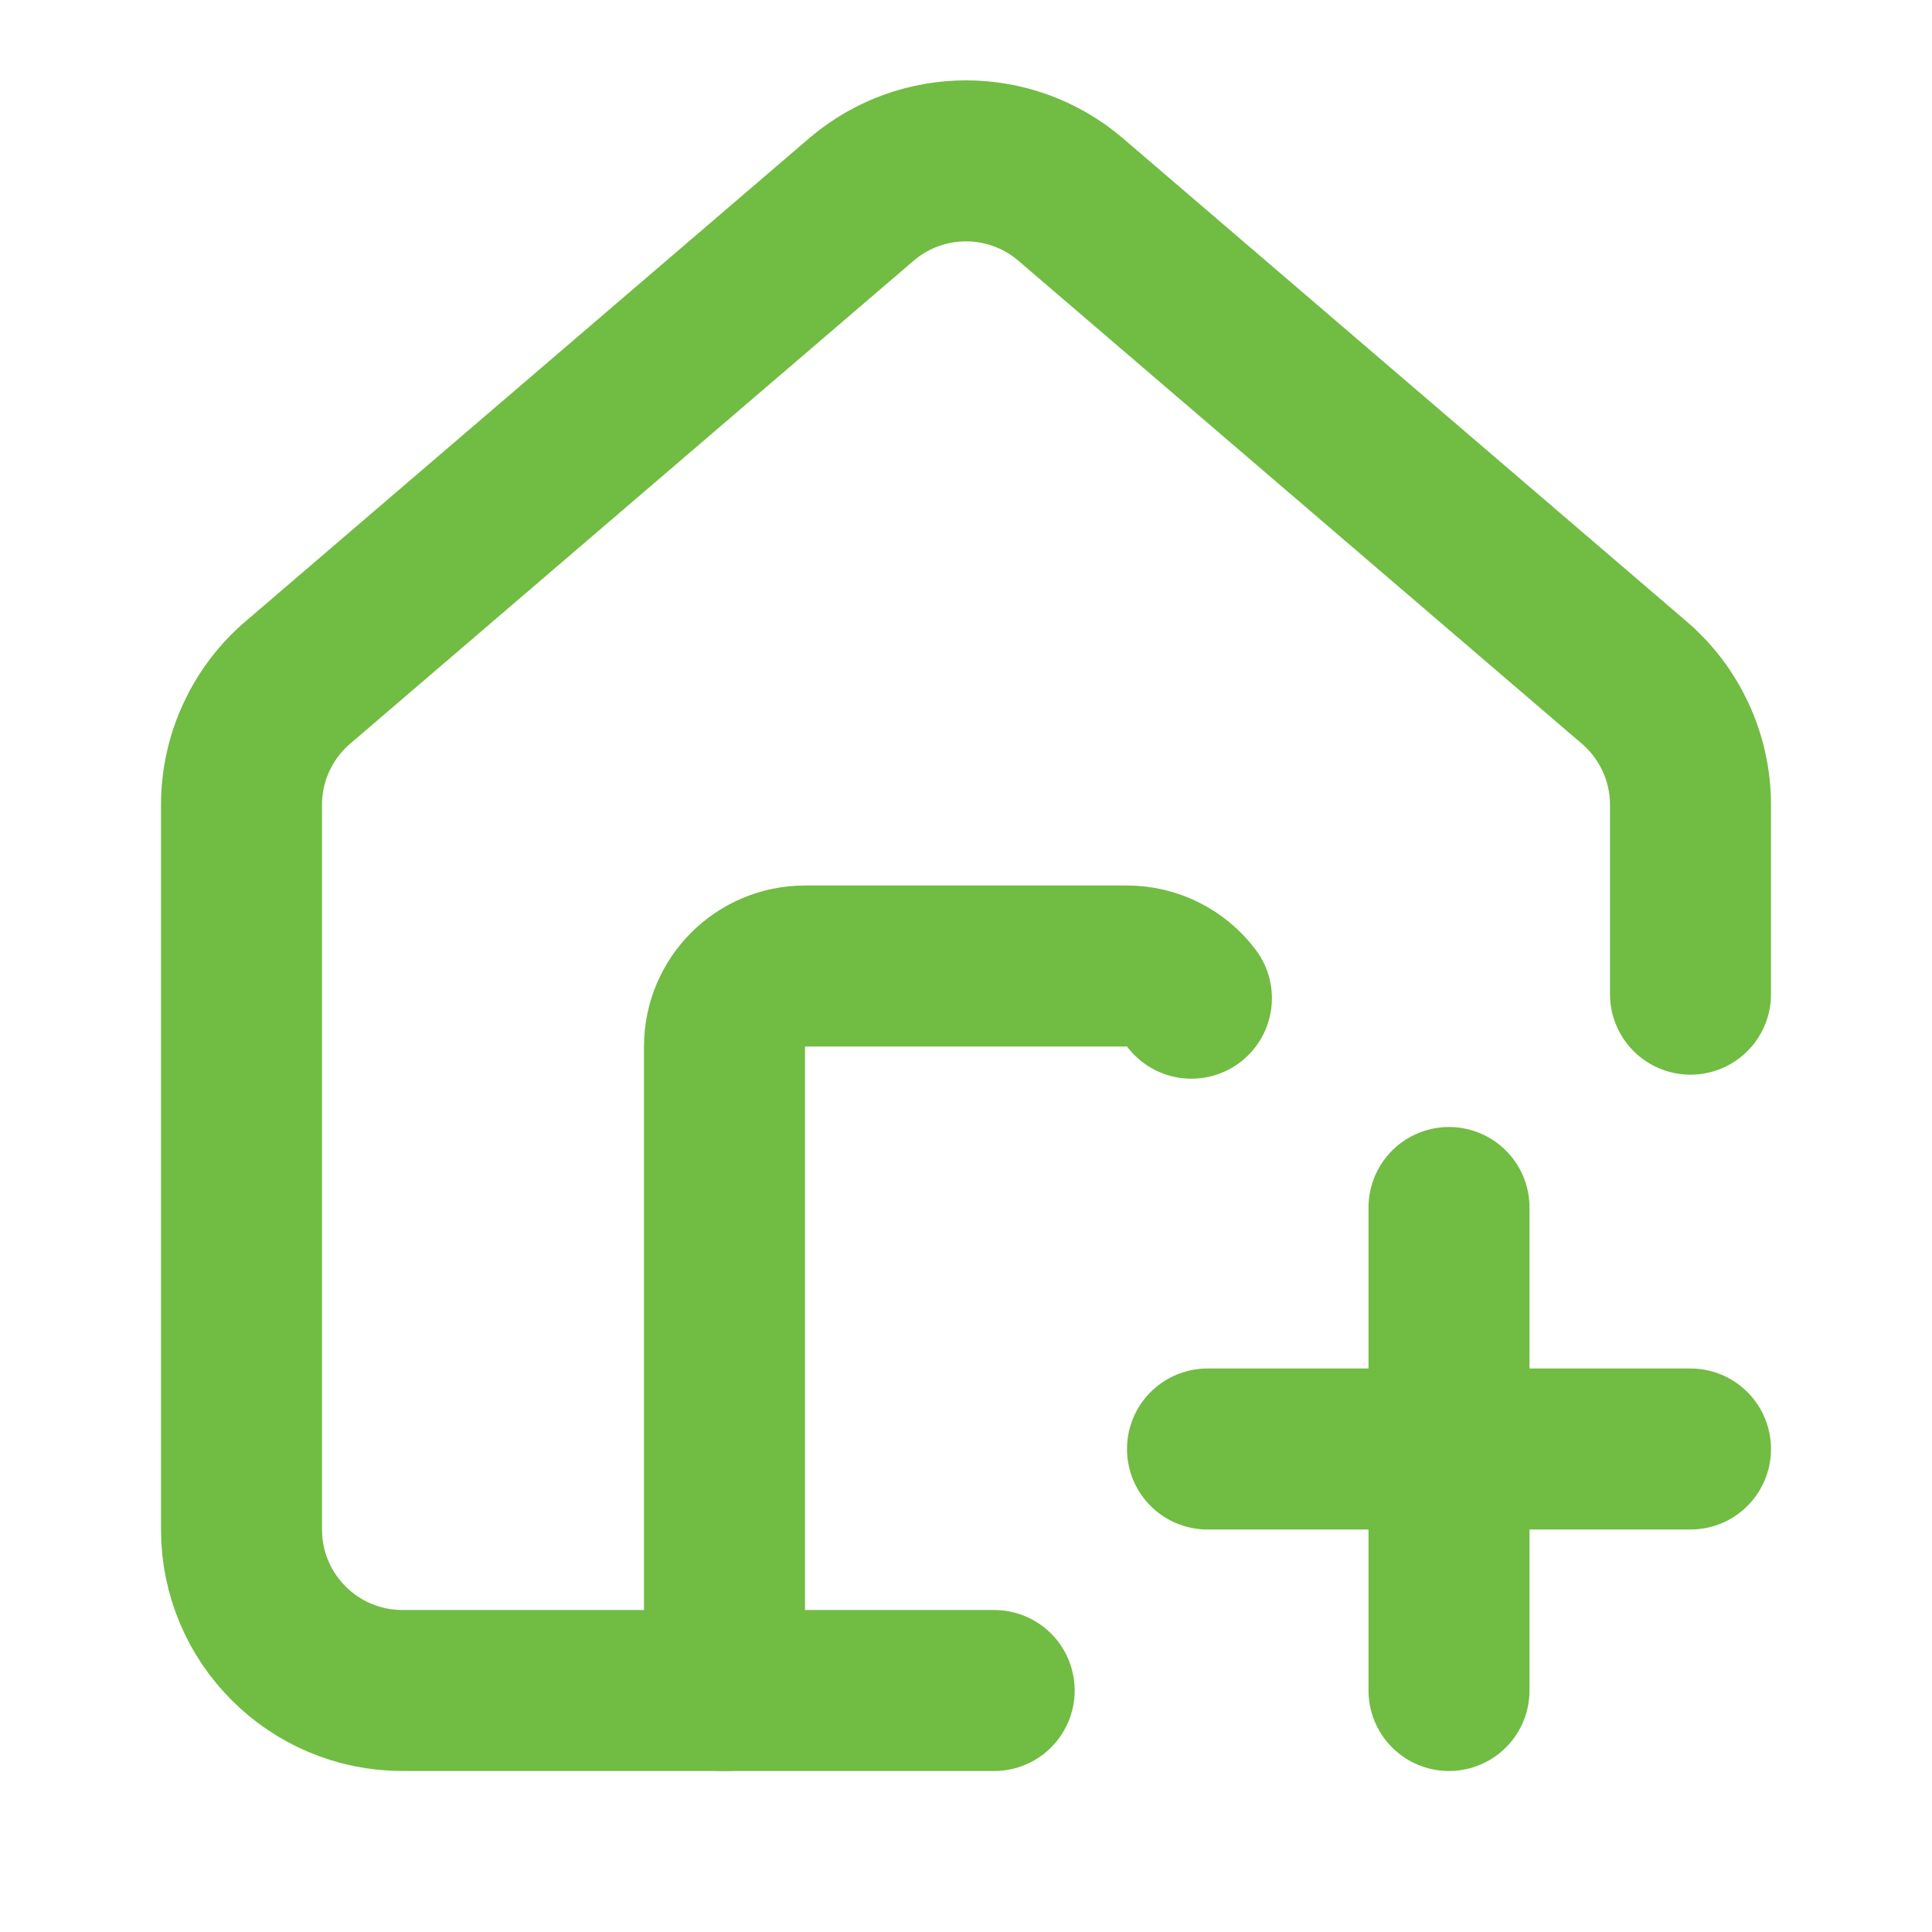
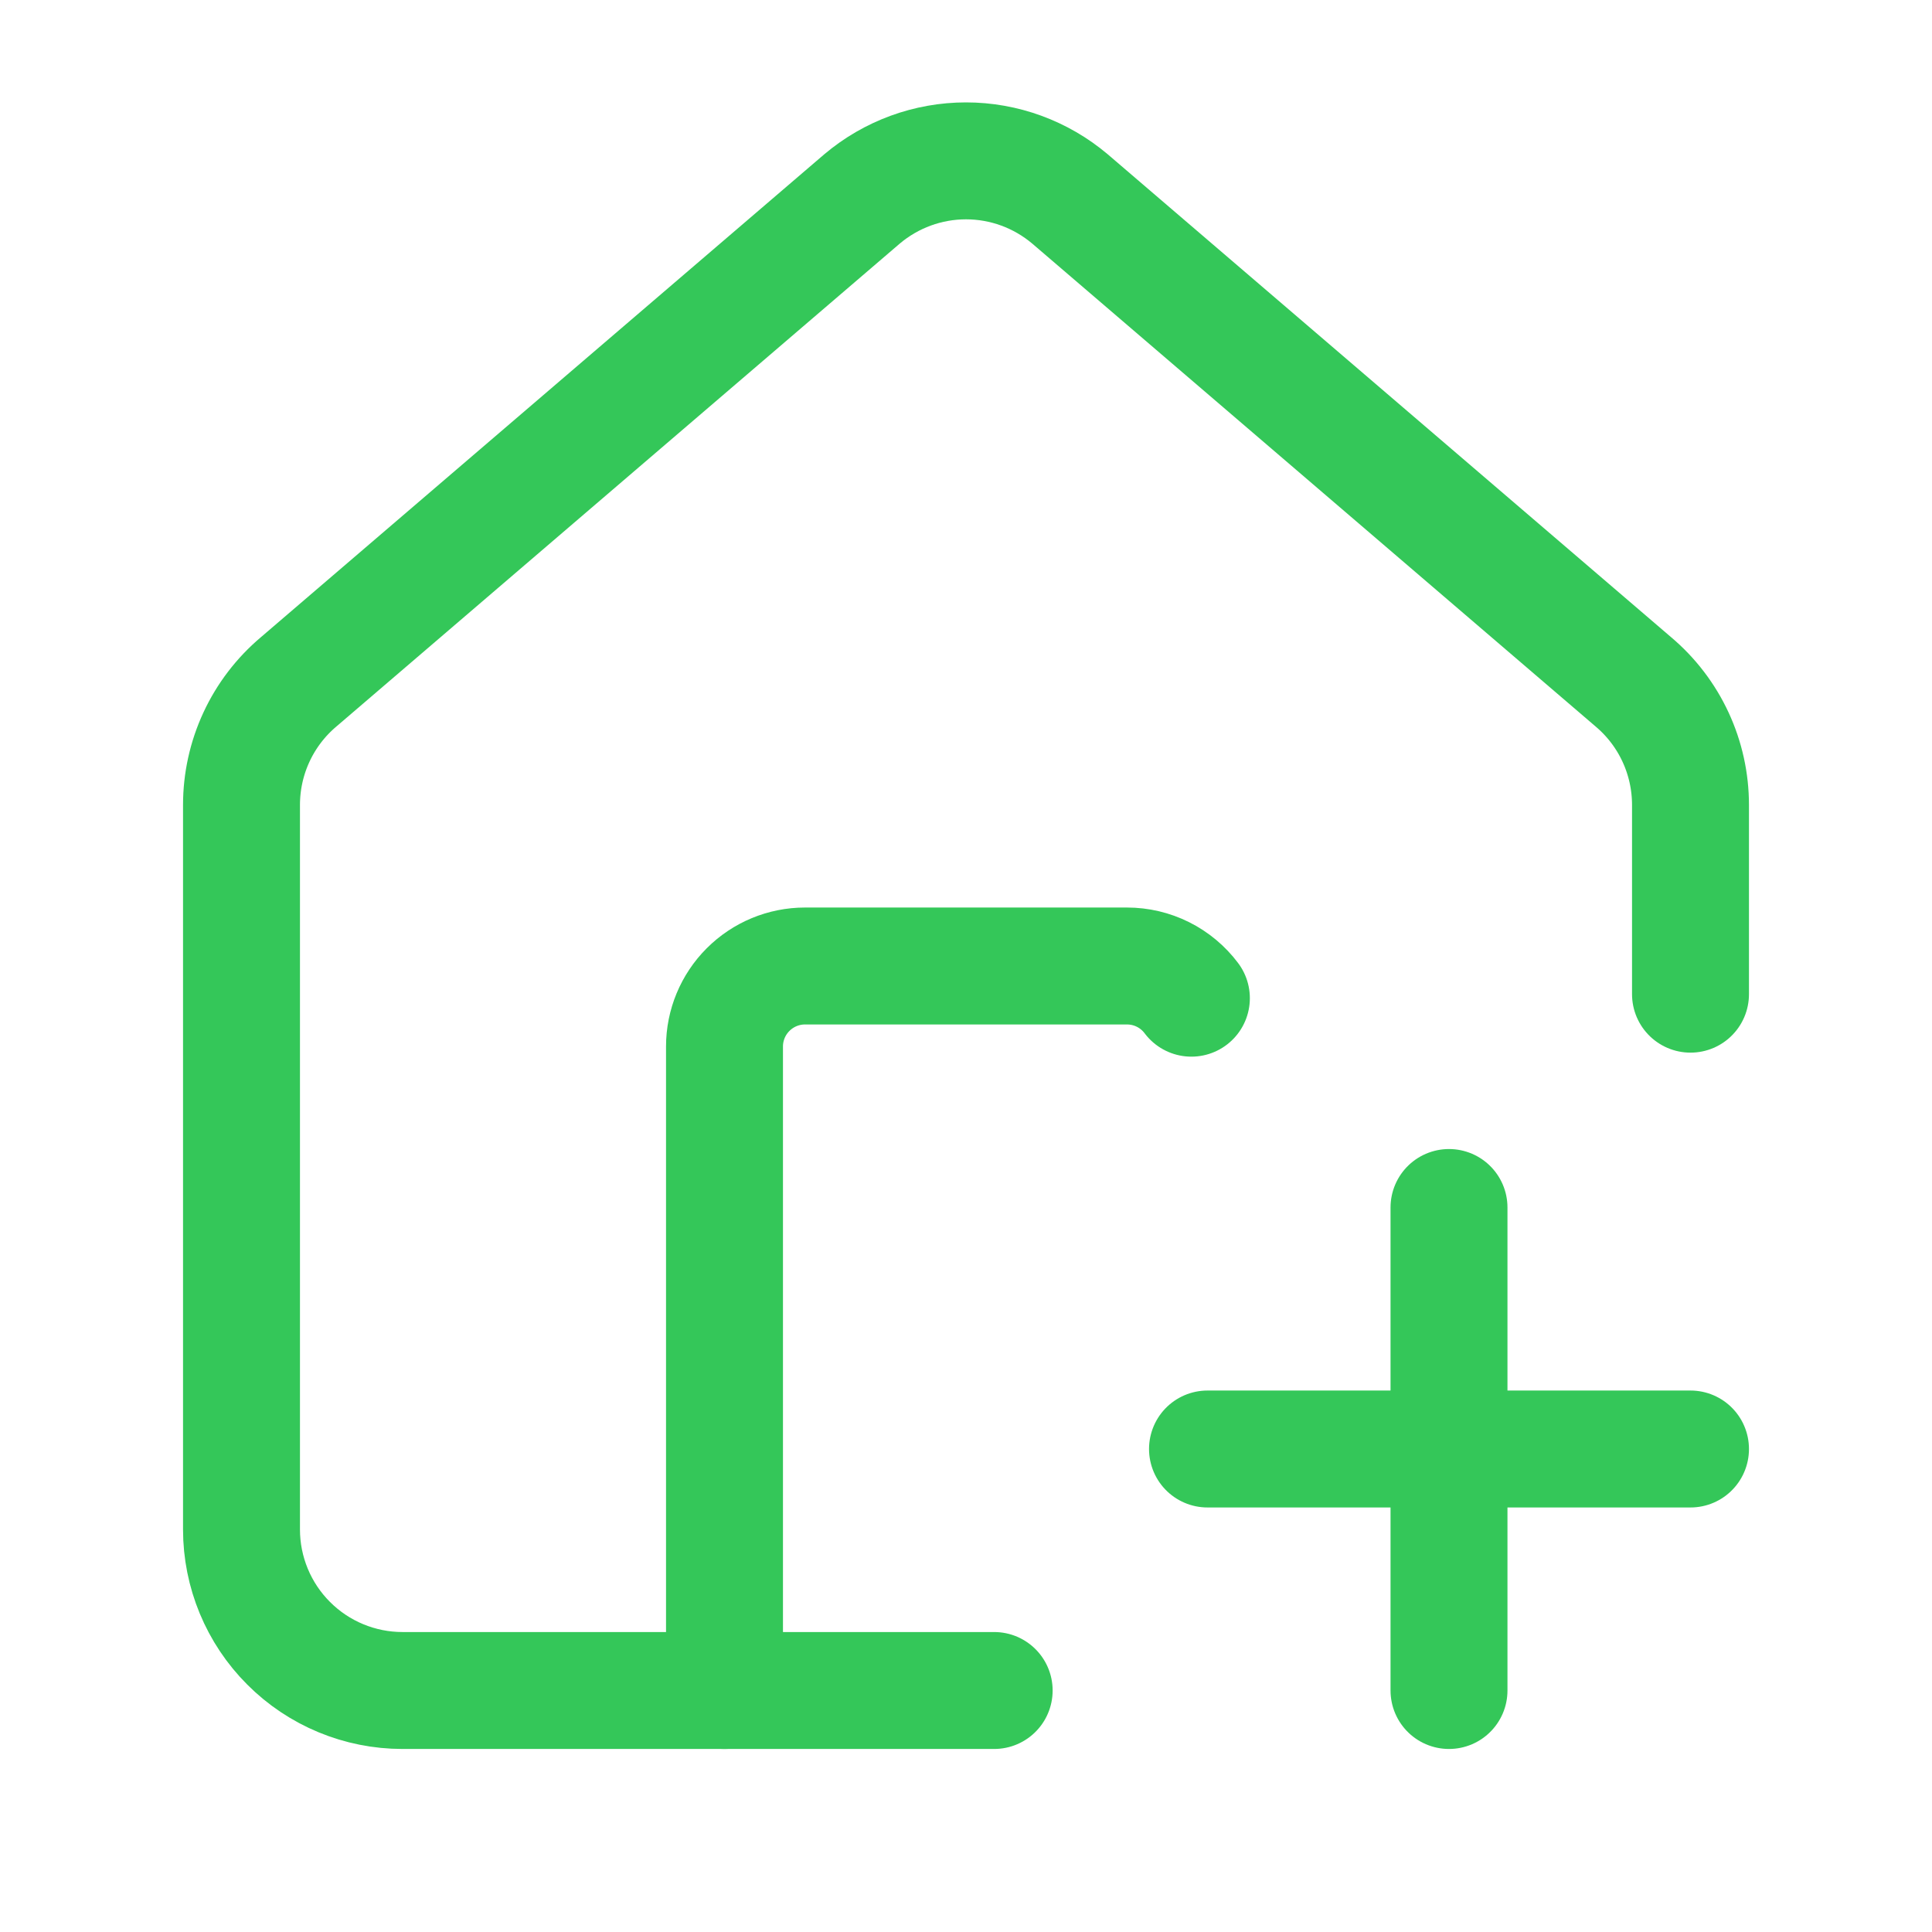
- <svg xmlns="http://www.w3.org/2000/svg" width="24" height="24" viewBox="0 0 24 24" fill="none" stroke="#71bc42" stroke-width="2" stroke-linecap="round" stroke-linejoin="round" class="lucide lucide-house-plus-icon lucide-house-plus">
-   <path d="M12.35 21H5a2 2 0 0 1-2-2v-9a2 2 0 0 1 .71-1.53l7-6a2 2 0 0 1 2.58 0l7 6A2 2 0 0 1 21 10v2.35" />
-   <path d="M14.8 12.4A1 1 0 0 0 14 12h-4a1 1 0 0 0-1 1v8" />
-   <path d="M15 18h6" />
-   <path d="M18 15v6" />
+ <svg xmlns="http://www.w3.org/2000/svg" width="38" height="38" viewBox="0 0 38 38" fill="none">
+   <path d="M19.554 33.25H7.917C7.077 33.25 6.271 32.916 5.678 32.322C5.084 31.729 4.75 30.923 4.75 30.083V15.833C4.75 15.372 4.85 14.916 5.044 14.498C5.238 14.079 5.522 13.708 5.874 13.411L16.957 3.911C17.529 3.429 18.252 3.164 19 3.164C19.748 3.164 20.471 3.429 21.043 3.911L32.126 13.411C32.478 13.708 32.762 14.079 32.956 14.498C33.15 14.916 33.25 15.372 33.25 15.833V19.554" stroke="#34C759" stroke-width="2.3" stroke-linecap="round" stroke-linejoin="round" />
+   <path d="M23.433 19.633C23.286 19.437 23.095 19.277 22.875 19.167C22.655 19.057 22.413 19 22.167 19H15.833C15.413 19 15.011 19.167 14.714 19.464C14.417 19.761 14.25 20.163 14.25 20.583V33.25" stroke="#34C759" stroke-width="2.3" stroke-linecap="round" stroke-linejoin="round" />
+   <path d="M23.75 28.5H33.25" stroke="#34C759" stroke-width="2.3" stroke-linecap="round" stroke-linejoin="round" />
+   <path d="M28.5 23.75V33.25" stroke="#34C759" stroke-width="2.3" stroke-linecap="round" stroke-linejoin="round" />
</svg>
